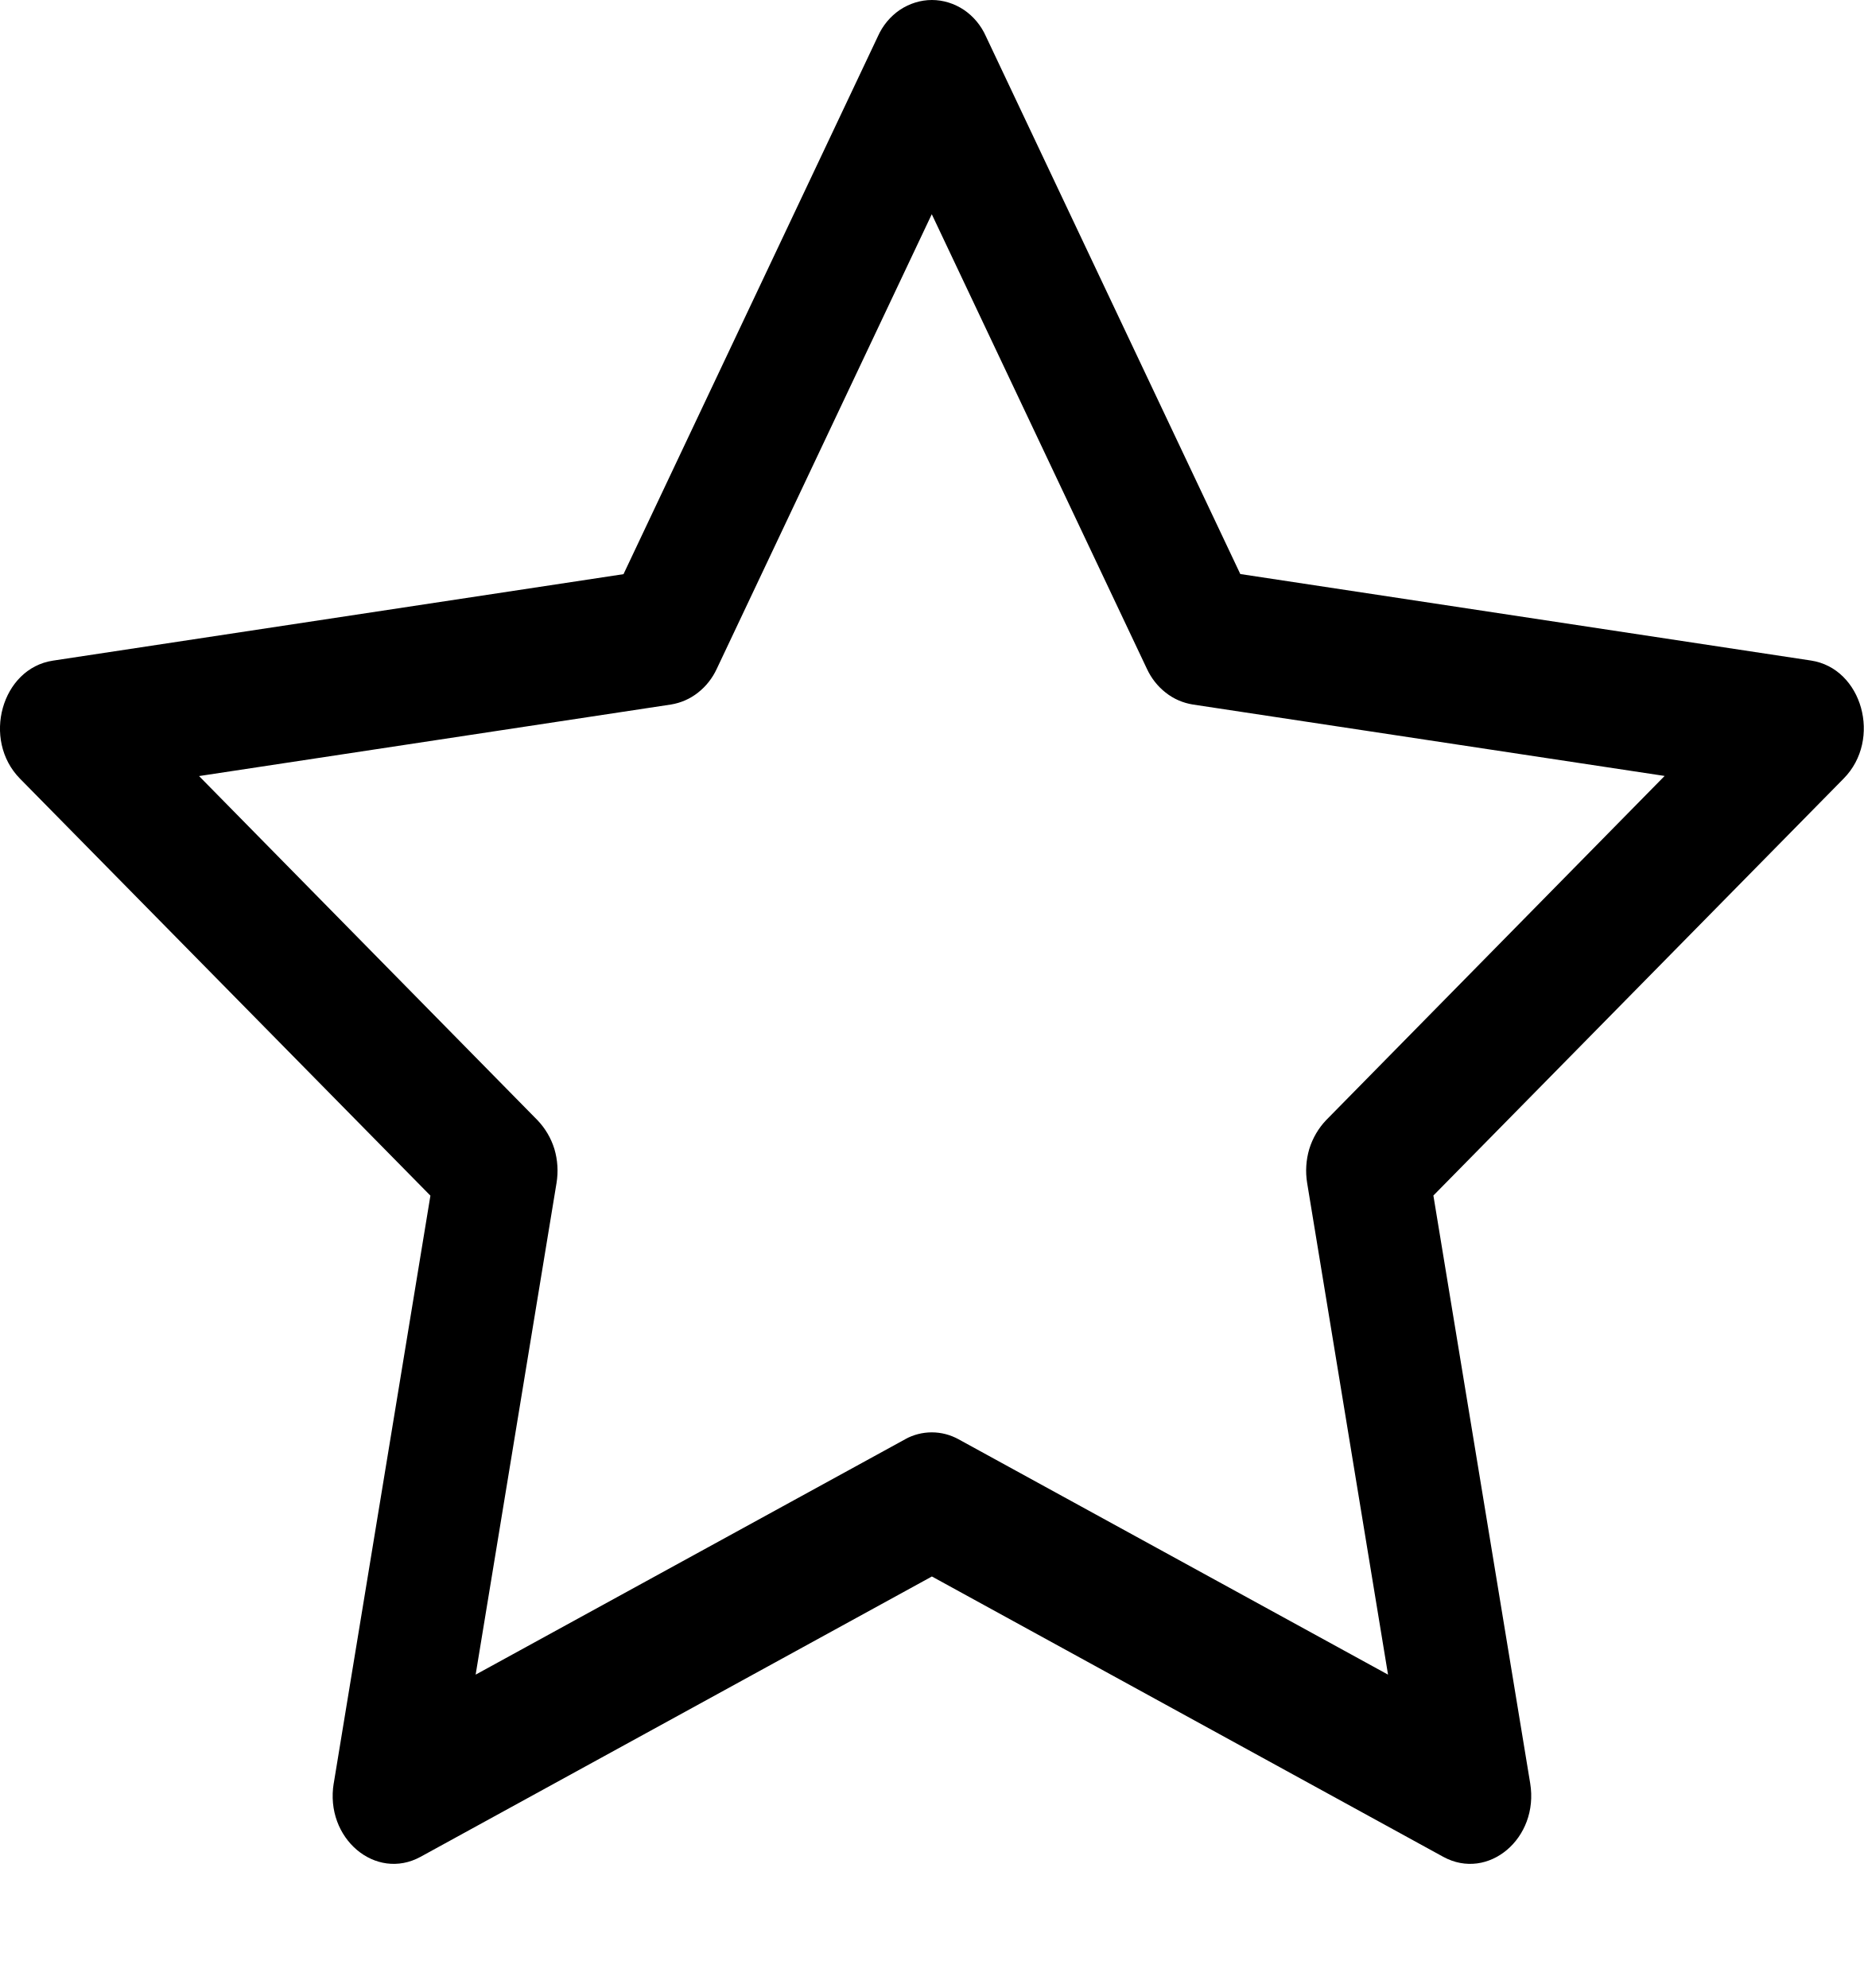
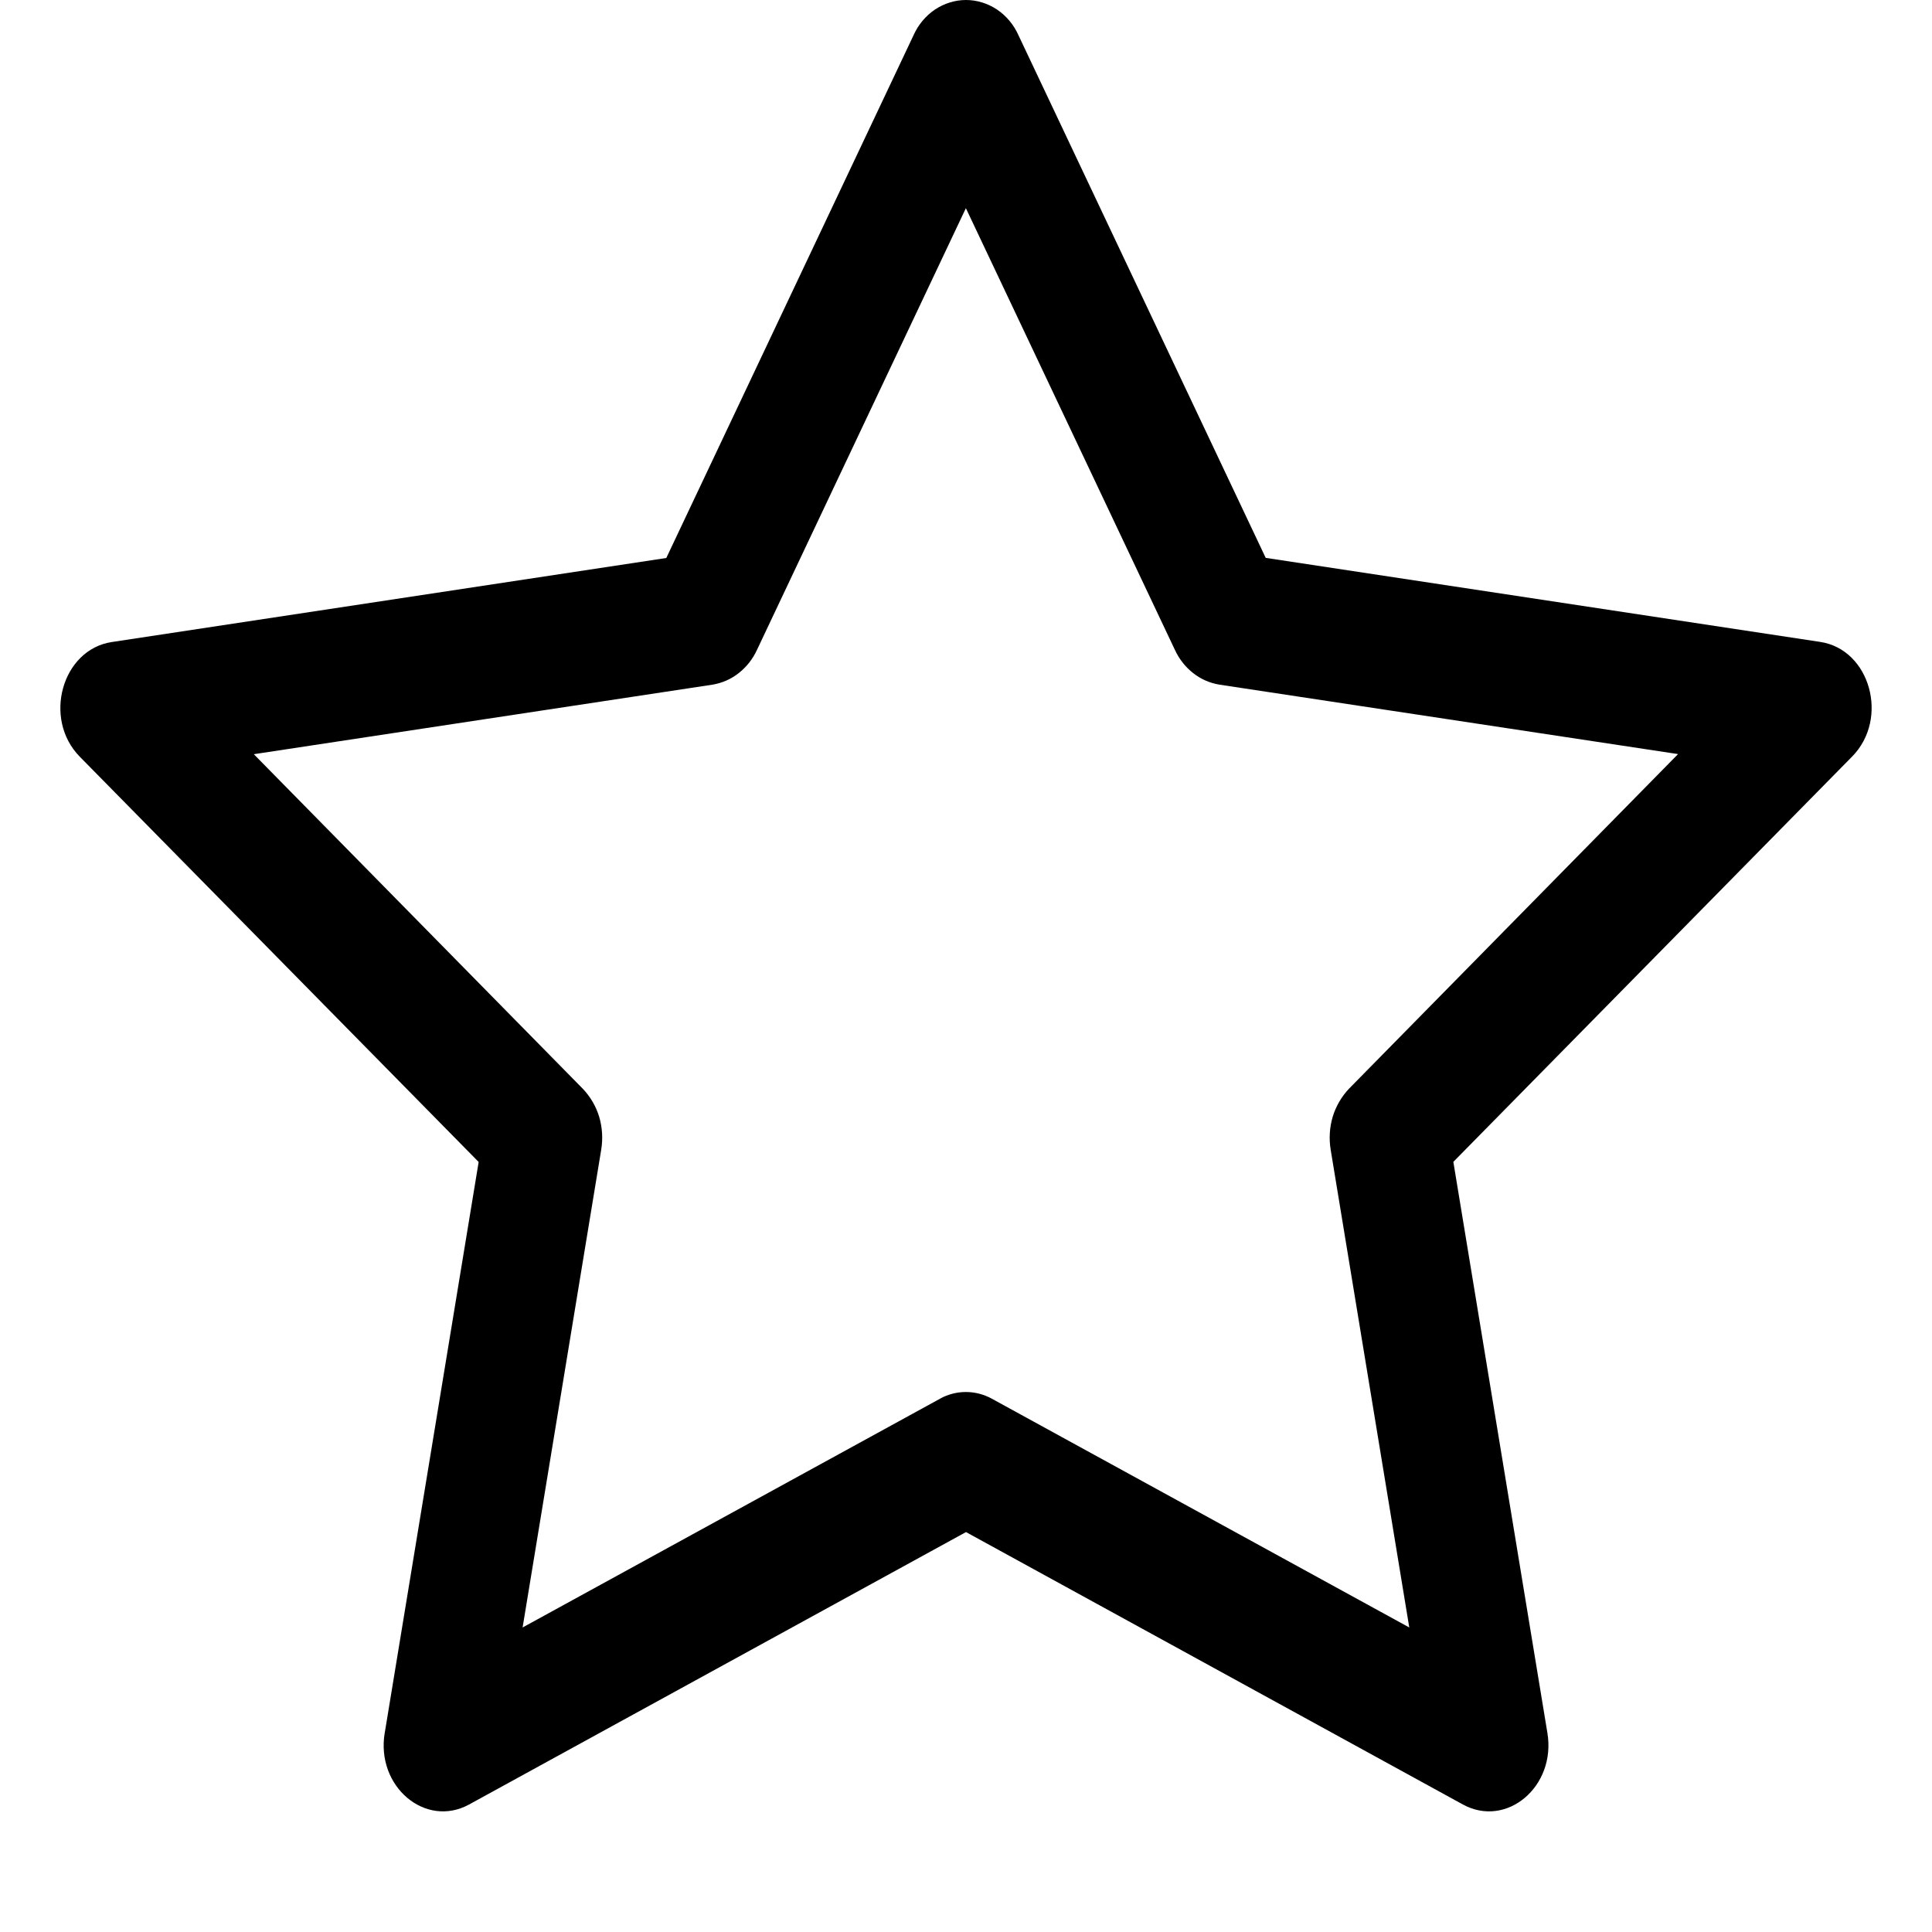
- <svg xmlns="http://www.w3.org/2000/svg" width="15" height="16" viewBox="0 0 15 16" fill="none">
+ <svg xmlns="http://www.w3.org/2000/svg" width="18" height="18" viewBox="0 0 15 16" fill="none">
  <path d="M2.686 14.351C2.612 14.795 3.023 15.142 3.385 14.944L7.5 12.688L11.615 14.944C11.977 15.142 12.388 14.795 12.315 14.352L11.536 9.622L14.838 6.266C15.148 5.952 14.988 5.378 14.574 5.316L9.982 4.62L7.935 0.293C7.896 0.205 7.834 0.131 7.757 0.079C7.68 0.028 7.591 0 7.5 0C7.409 0 7.32 0.028 7.243 0.079C7.166 0.131 7.104 0.205 7.065 0.293L5.018 4.621L0.426 5.317C0.013 5.379 -0.148 5.953 0.161 6.267L3.464 9.623L2.686 14.353V14.351ZM7.284 11.584L3.828 13.478L4.479 9.521C4.494 9.43 4.488 9.336 4.462 9.248C4.435 9.16 4.388 9.081 4.326 9.016L1.602 6.246L5.401 5.67C5.479 5.657 5.554 5.625 5.618 5.574C5.682 5.524 5.734 5.458 5.769 5.382L7.499 1.724L9.23 5.382C9.265 5.458 9.317 5.524 9.381 5.574C9.445 5.625 9.52 5.657 9.599 5.67L13.397 6.245L10.673 9.015C10.611 9.08 10.564 9.16 10.537 9.248C10.511 9.336 10.505 9.43 10.52 9.521L11.171 13.478L7.715 11.584C7.648 11.547 7.574 11.528 7.499 11.528C7.424 11.528 7.35 11.547 7.283 11.584H7.284Z" fill="black" />
</svg>
